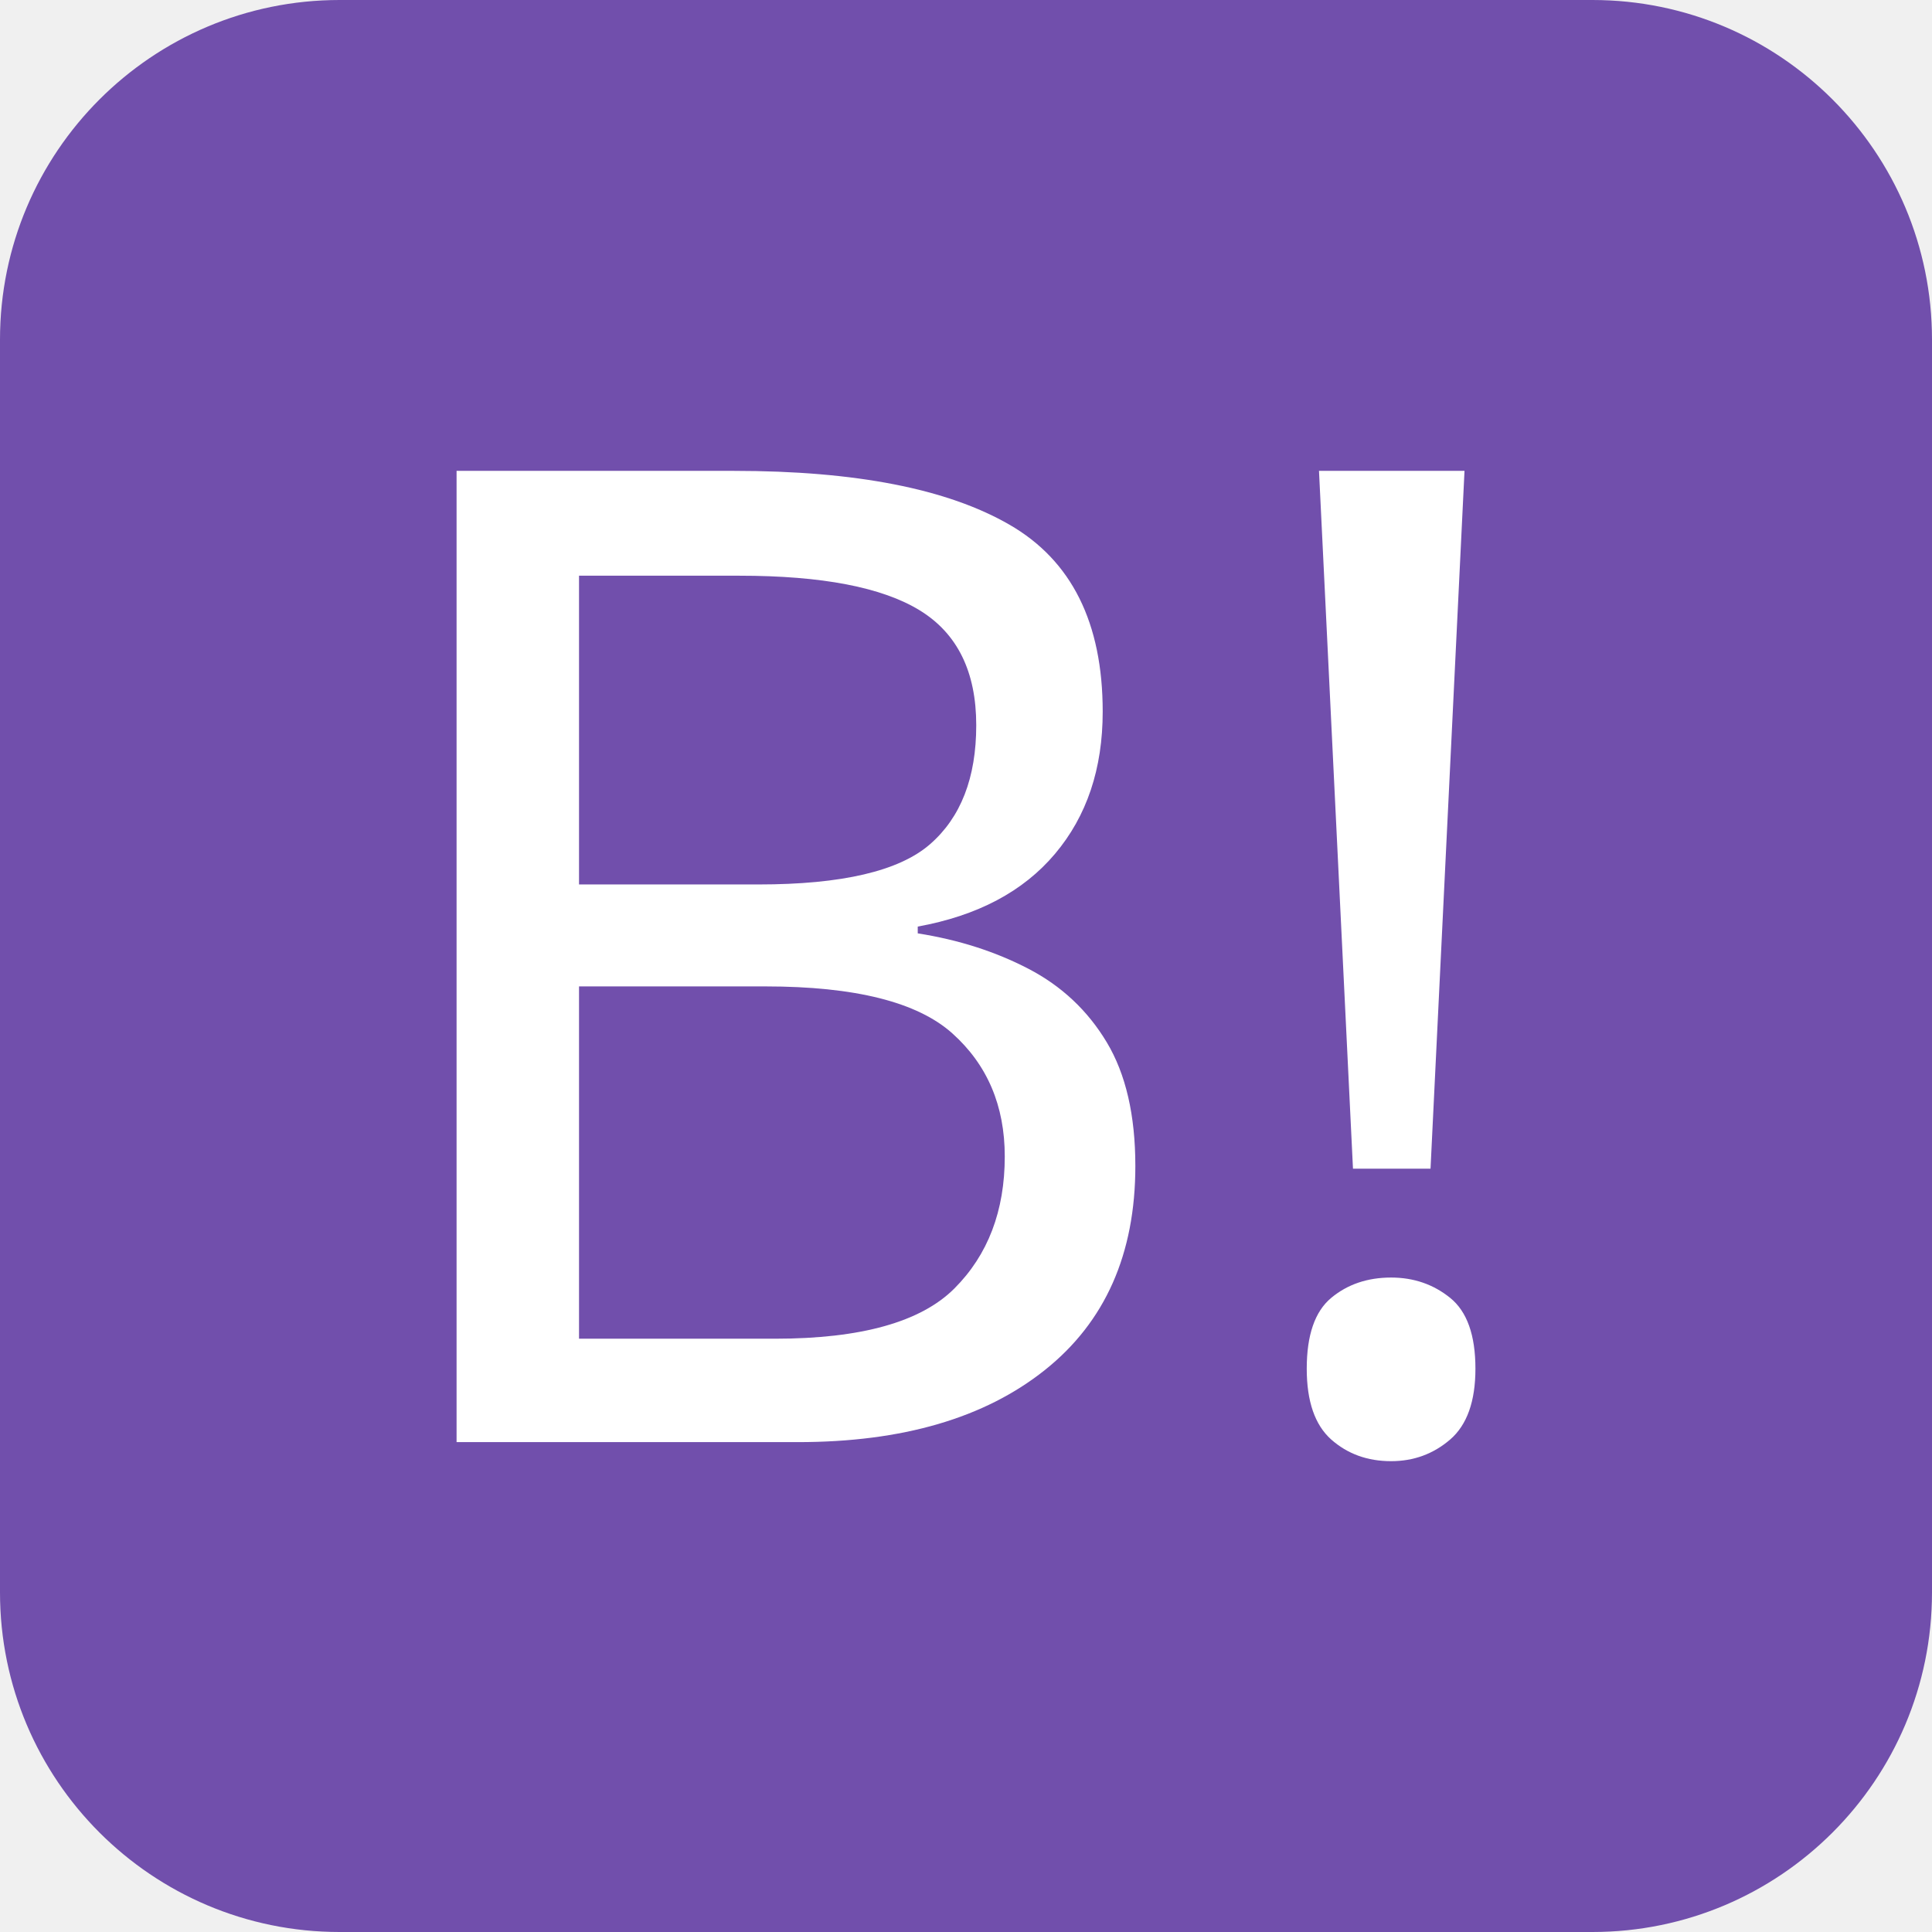
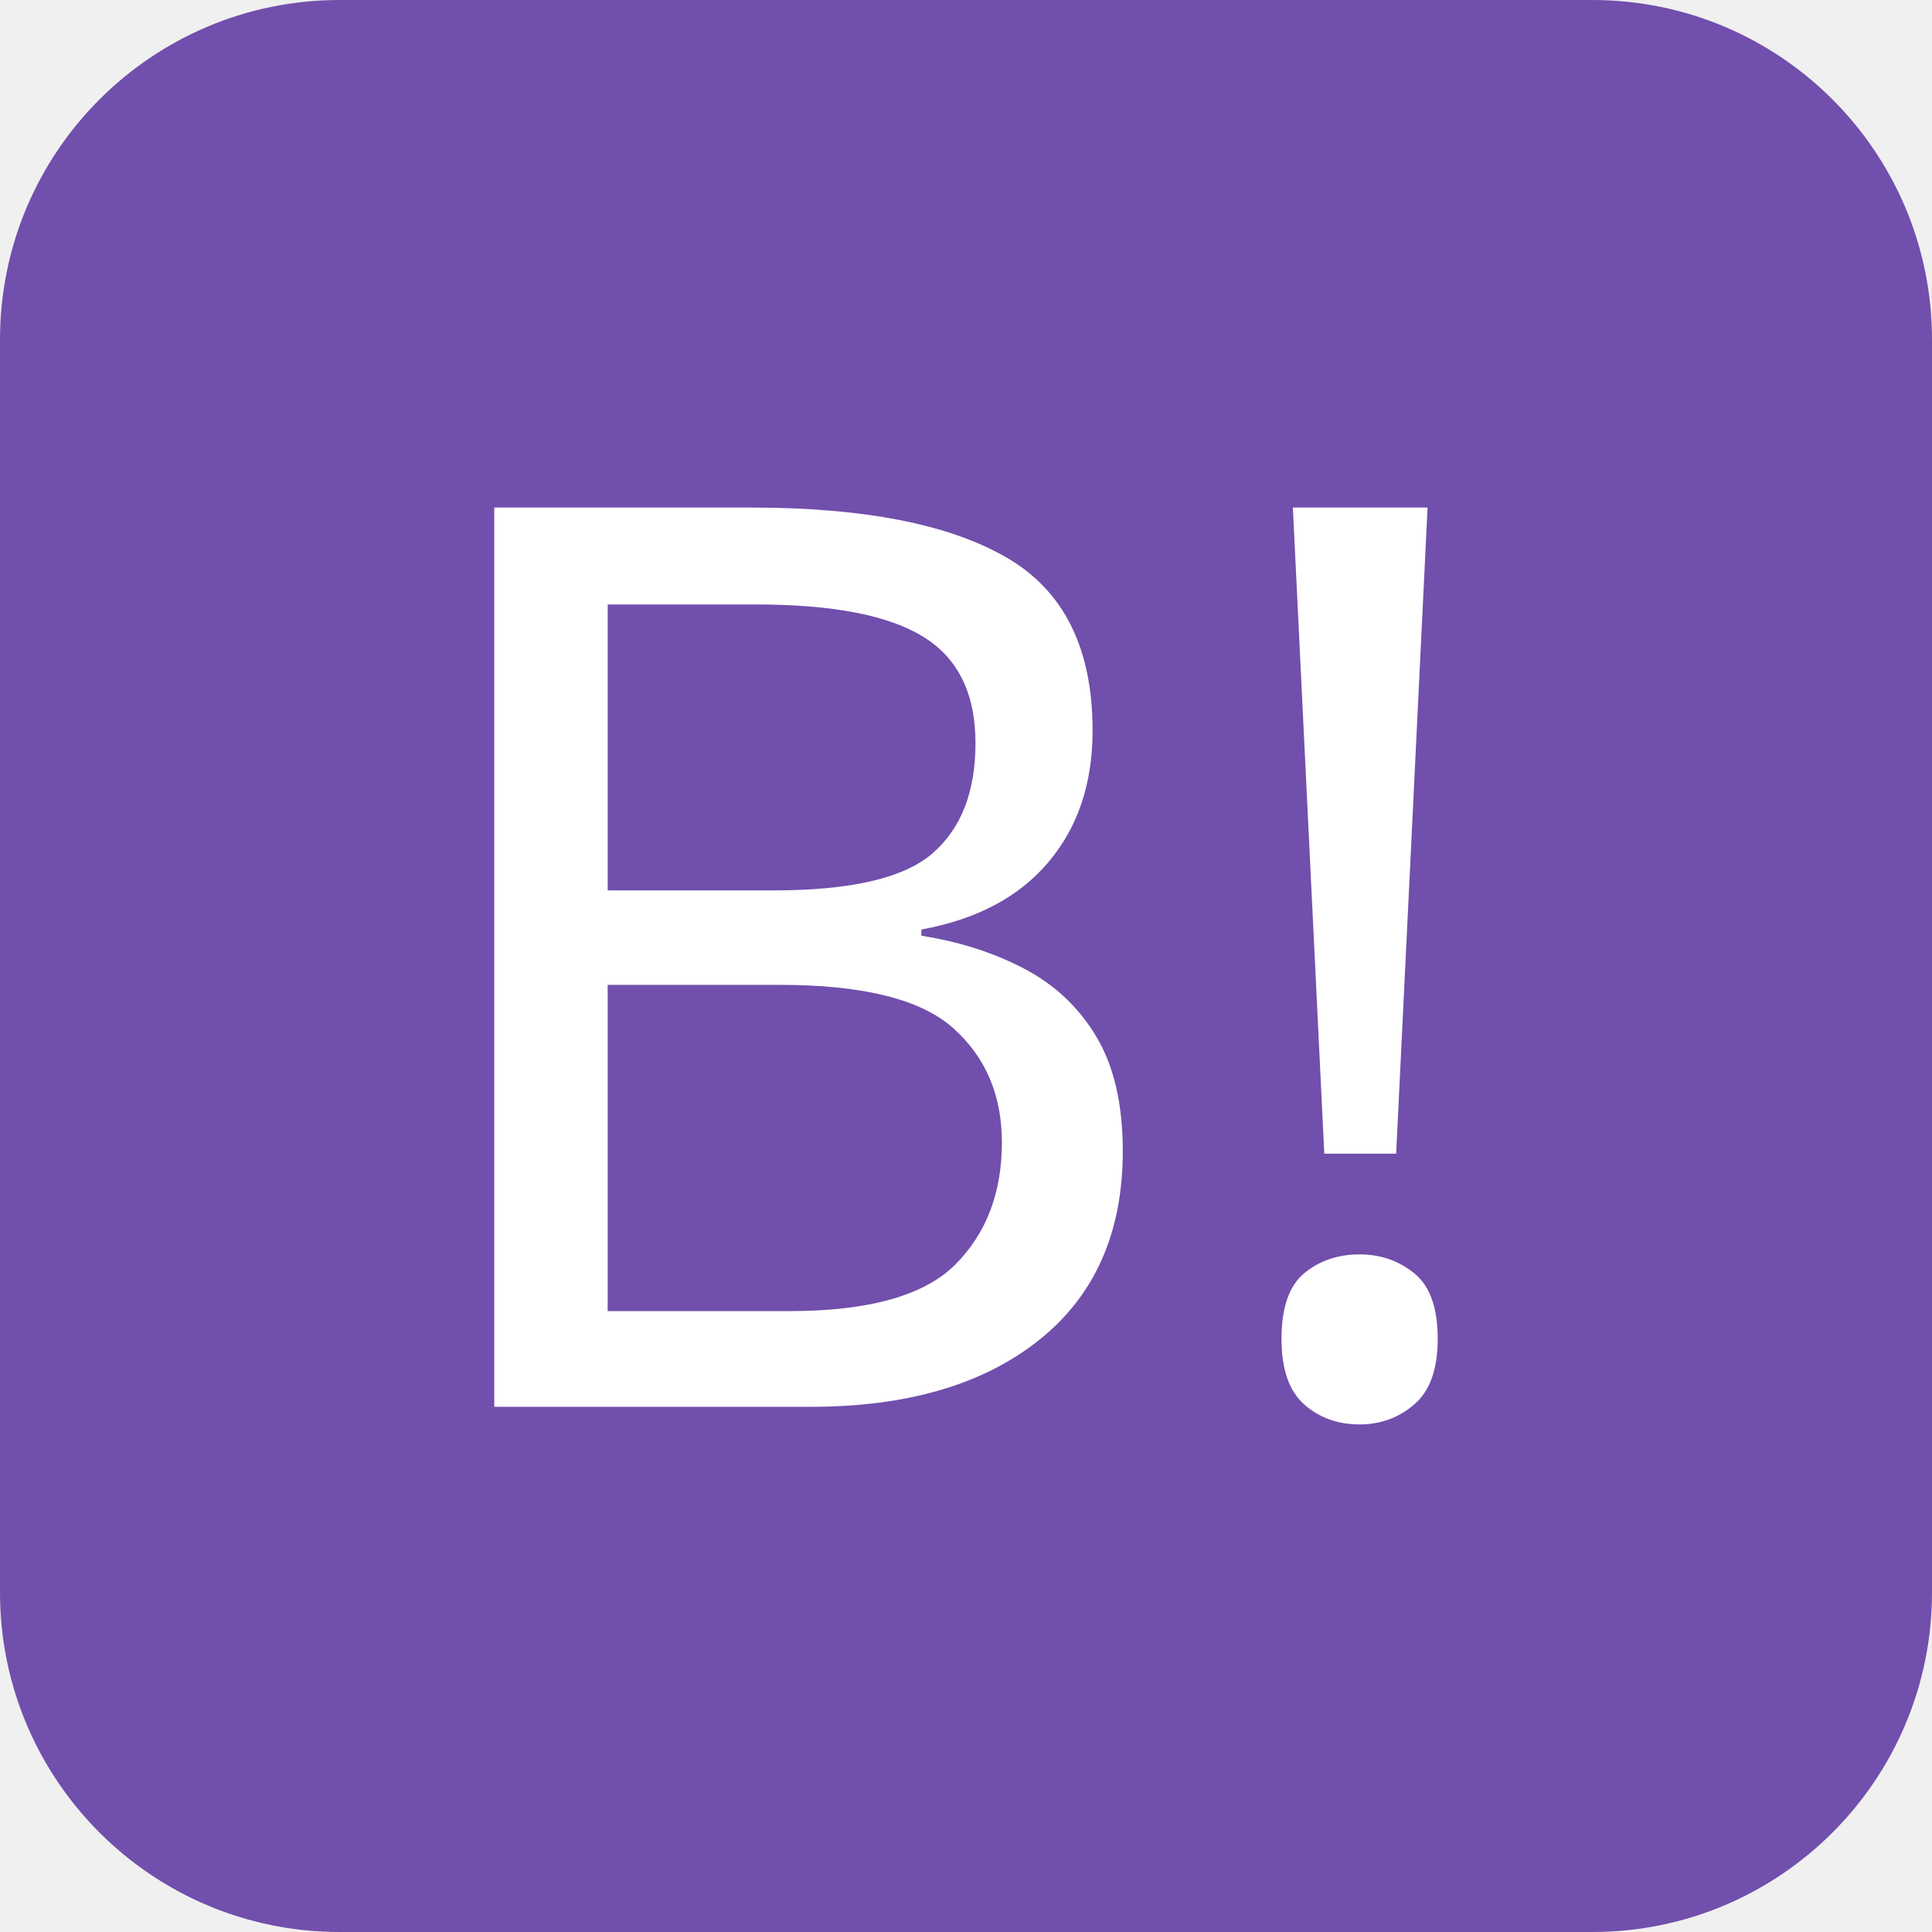
<svg xmlns="http://www.w3.org/2000/svg" width="1024" height="1024" viewBox="0 0 270.933 270.933" version="1.1" id="svg5">
  <defs id="defs2" />
  <g id="layer1">
    <rect style="fill:#714fac;fill-opacity:1;fill-rule:evenodd;stroke-width:0;stroke-dasharray:none;paint-order:stroke fill markers" id="rect111" width="270.933" height="270.933" x="0" y="1.7347235e-18" ry="47.625" rx="47.625" />
-     <text xml:space="preserve" style="font-style:normal;font-weight:normal;font-size:190.754px;line-height:1.25;font-family:sans-serif;fill:#000000;fill-opacity:1;stroke:none;stroke-width:4.769" x="45.526" y="202.231" id="text1059">
-       <tspan id="tspan1057" style="font-style:normal;font-variant:normal;font-weight:normal;font-stretch:normal;font-family:'Noto Sans';-inkscape-font-specification:'Noto Sans';fill:#ffffff;stroke-width:4.769" x="45.526" y="202.231">B!</tspan>
+     <text xml:space="preserve" style="font-style:normal;font-weight:normal;font-size:176.624px;line-height:1.25;font-family:sans-serif;fill:#000000;fill-opacity:1;stroke:none;stroke-width:4.416" x="52.188" y="197.285" id="text1059">
+       <tspan id="tspan1057" style="font-style:normal;font-variant:normal;font-weight:normal;font-stretch:normal;font-family:'Noto Sans';-inkscape-font-specification:'Noto Sans';fill:#ffffff;stroke-width:4.416" x="52.188" y="197.285">B!</tspan>
    </text>
  </g>
</svg>
